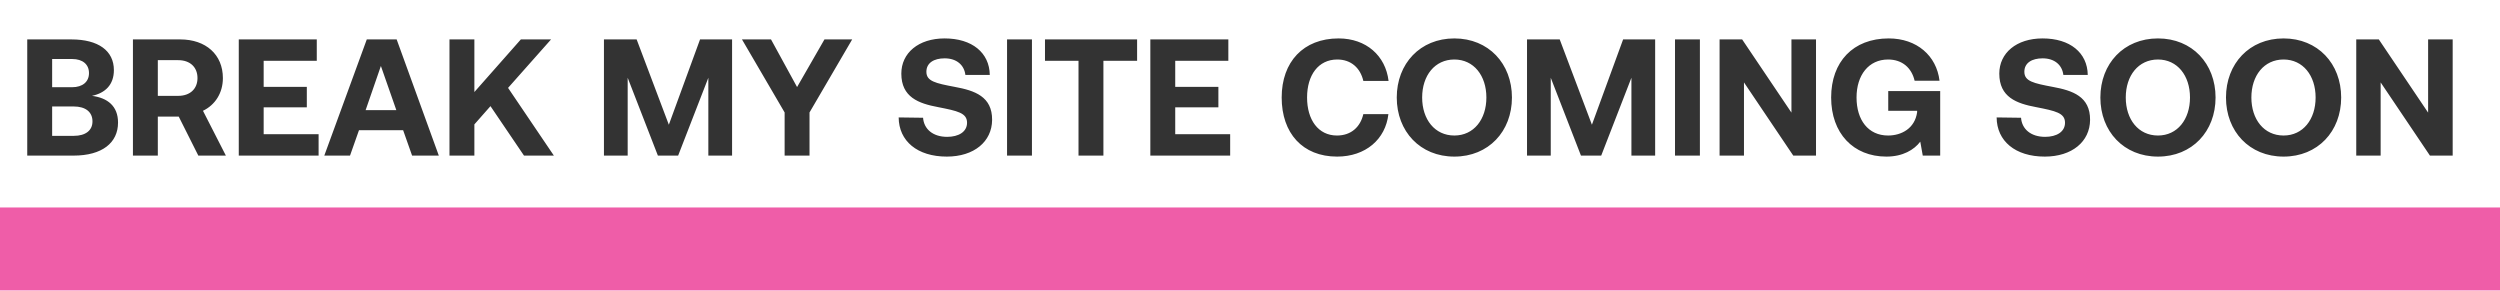
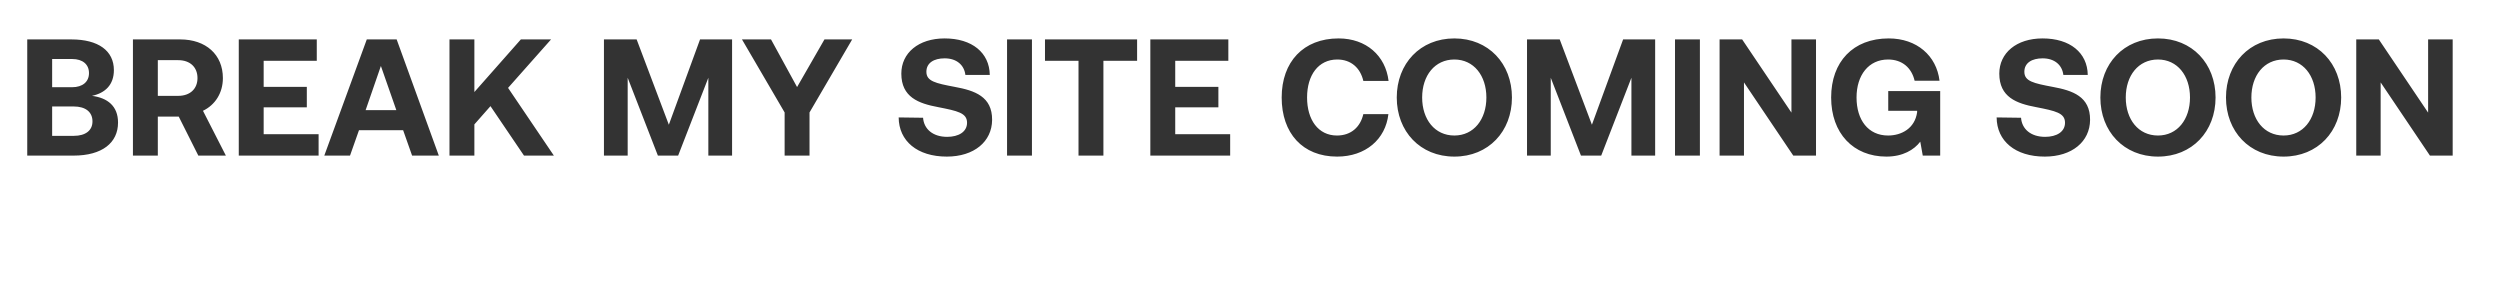
<svg xmlns="http://www.w3.org/2000/svg" viewBox="0 0 723 84" fill="none">
  <path d="M7.88 45V11.4H20.648C28.424 11.4 32.936 14.664 32.936 20.28C32.936 24.504 30.44 26.904 26.6 27.72C31.064 28.296 34.136 30.648 34.136 35.448C34.136 41.304 29.528 45 21.272 45H7.88ZM20.84 17.064H15.08V25.224H20.84C23.912 25.224 25.736 23.64 25.736 21.144C25.736 18.648 23.96 17.064 20.84 17.064ZM21.32 30.792H15.08V39.288H21.32C24.776 39.288 26.744 37.704 26.744 35.112C26.744 32.376 24.728 30.792 21.32 30.792ZM38.443 45V11.4H52.123C59.514 11.4 64.459 15.768 64.459 22.584C64.459 26.904 62.203 30.36 58.699 32.04L65.323 45H57.355L51.691 33.72H45.642V45H38.443ZM51.547 17.4H45.642V27.72H51.547C54.955 27.72 57.114 25.704 57.114 22.584C57.114 19.416 54.955 17.4 51.547 17.4ZM69.052 45V11.4H91.612V17.592H76.252V25.128H88.732V31.032H76.252V38.808H92.14V45H69.052ZM101.226 45H93.786L106.074 11.4H114.714L126.906 45H119.178L116.586 37.656H103.818L101.226 45ZM110.154 19.08L105.738 31.848H114.618L110.154 19.08ZM129.989 45V11.4H137.189V26.616L150.629 11.4H159.365L146.933 25.416L160.181 45H151.541L141.845 30.696L137.189 35.976V45H129.989ZM174.661 45V11.4H184.117L193.429 36.072L202.453 11.4H211.717V45H204.853V22.488L196.117 45H190.261L181.525 22.488V45H174.661ZM226.914 32.52L214.578 11.4H222.978L230.514 25.176L238.434 11.4H246.45L234.114 32.52V45H226.914V32.52ZM259.895 33.96L266.951 34.056C267.191 37.32 269.783 39.576 273.911 39.576C277.223 39.576 279.671 38.136 279.671 35.496C279.671 32.664 276.935 32.088 271.319 30.984C265.655 29.928 260.663 28.104 260.663 21.288C260.663 15.336 265.607 11.112 273.191 11.112C281.111 11.112 286.151 15.24 286.247 21.672H279.191C278.855 18.84 276.695 16.872 273.191 16.872C270.119 16.872 267.911 18.168 267.911 20.76C267.911 23.496 270.551 24.072 276.119 25.128C281.879 26.184 286.967 27.912 286.919 34.68C286.871 40.968 281.687 45.288 273.815 45.288C265.271 45.288 259.943 40.776 259.895 33.96ZM291.239 45V11.4H298.439V45H291.239ZM302.21 17.592V11.4H328.85V17.592H319.106V45H311.906V17.592H302.21ZM332.677 45V11.4H355.237V17.592H339.877V25.128H352.357V31.032H339.877V38.808H355.765V45H332.677ZM386.693 45.288C376.709 45.288 370.661 38.52 370.661 28.2C370.661 17.88 376.949 11.112 387.125 11.112C395.093 11.112 400.709 16.104 401.573 23.4H394.277C393.413 19.656 390.725 17.208 386.741 17.208C381.269 17.208 378.005 21.72 378.005 28.2C378.005 34.632 381.221 39.192 386.645 39.192C390.725 39.192 393.413 36.744 394.277 33H401.525C400.709 40.296 394.901 45.288 386.693 45.288ZM437.254 28.2C437.254 37.992 430.486 45.288 420.598 45.288C410.71 45.288 403.942 37.992 403.942 28.2C403.942 18.408 410.71 11.112 420.598 11.112C430.486 11.112 437.254 18.408 437.254 28.2ZM411.286 28.2C411.286 34.536 414.934 39.192 420.598 39.192C426.214 39.192 429.862 34.536 429.862 28.2C429.862 21.864 426.214 17.208 420.598 17.208C414.934 17.208 411.286 21.864 411.286 28.2ZM441.614 45V11.4H451.07L460.382 36.072L469.406 11.4H478.67V45H471.806V22.488L463.07 45H457.214L448.478 22.488V45H441.614ZM484.411 45V11.4H491.611V45H484.411ZM504.358 45H497.302V11.4H503.83L518.086 32.568V11.4H525.19V45H518.614L504.358 23.832V45ZM545.551 45.288C535.951 45.288 529.567 38.52 529.567 28.2C529.567 17.88 535.903 11.112 546.223 11.112C554.335 11.112 560.047 16.104 560.911 23.352H553.711C552.847 19.656 550.159 17.208 546.031 17.208C540.415 17.208 536.911 21.72 536.911 28.2C536.911 34.68 540.271 39.192 546.031 39.192C549.871 39.192 553.759 37.176 554.431 32.472V32.04H546.079V26.328H561.103V45H556.063L555.343 40.968C553.567 43.32 550.303 45.288 545.551 45.288ZM577.427 33.96L584.483 34.056C584.723 37.32 587.315 39.576 591.443 39.576C594.755 39.576 597.203 38.136 597.203 35.496C597.203 32.664 594.467 32.088 588.851 30.984C583.187 29.928 578.195 28.104 578.195 21.288C578.195 15.336 583.139 11.112 590.723 11.112C598.643 11.112 603.683 15.24 603.779 21.672H596.723C596.387 18.84 594.227 16.872 590.723 16.872C587.651 16.872 585.443 18.168 585.443 20.76C585.443 23.496 588.083 24.072 593.651 25.128C599.411 26.184 604.499 27.912 604.451 34.68C604.403 40.968 599.219 45.288 591.347 45.288C582.803 45.288 577.475 40.776 577.427 33.96ZM640.739 28.2C640.739 37.992 633.971 45.288 624.083 45.288C614.195 45.288 607.427 37.992 607.427 28.2C607.427 18.408 614.195 11.112 624.083 11.112C633.971 11.112 640.739 18.408 640.739 28.2ZM614.771 28.2C614.771 34.536 618.419 39.192 624.083 39.192C629.699 39.192 633.347 34.536 633.347 28.2C633.347 21.864 629.699 17.208 624.083 17.208C618.419 17.208 614.771 21.864 614.771 28.2ZM677.067 28.2C677.067 37.992 670.299 45.288 660.411 45.288C650.523 45.288 643.755 37.992 643.755 28.2C643.755 18.408 650.523 11.112 660.411 11.112C670.299 11.112 677.067 18.408 677.067 28.2ZM651.099 28.2C651.099 34.536 654.747 39.192 660.411 39.192C666.027 39.192 669.675 34.536 669.675 28.2C669.675 21.864 666.027 17.208 660.411 17.208C654.747 17.208 651.099 21.864 651.099 28.2ZM688.483 45H681.427V11.4H687.955L702.211 32.568V11.4H709.315V45H702.739L688.483 23.832V45Z" fill="#333333" />
-   <rect y="60" width="723" height="24" fill="#EF5DA8" />
+   <rect y="60" fill="#EF5DA8" />
</svg>
